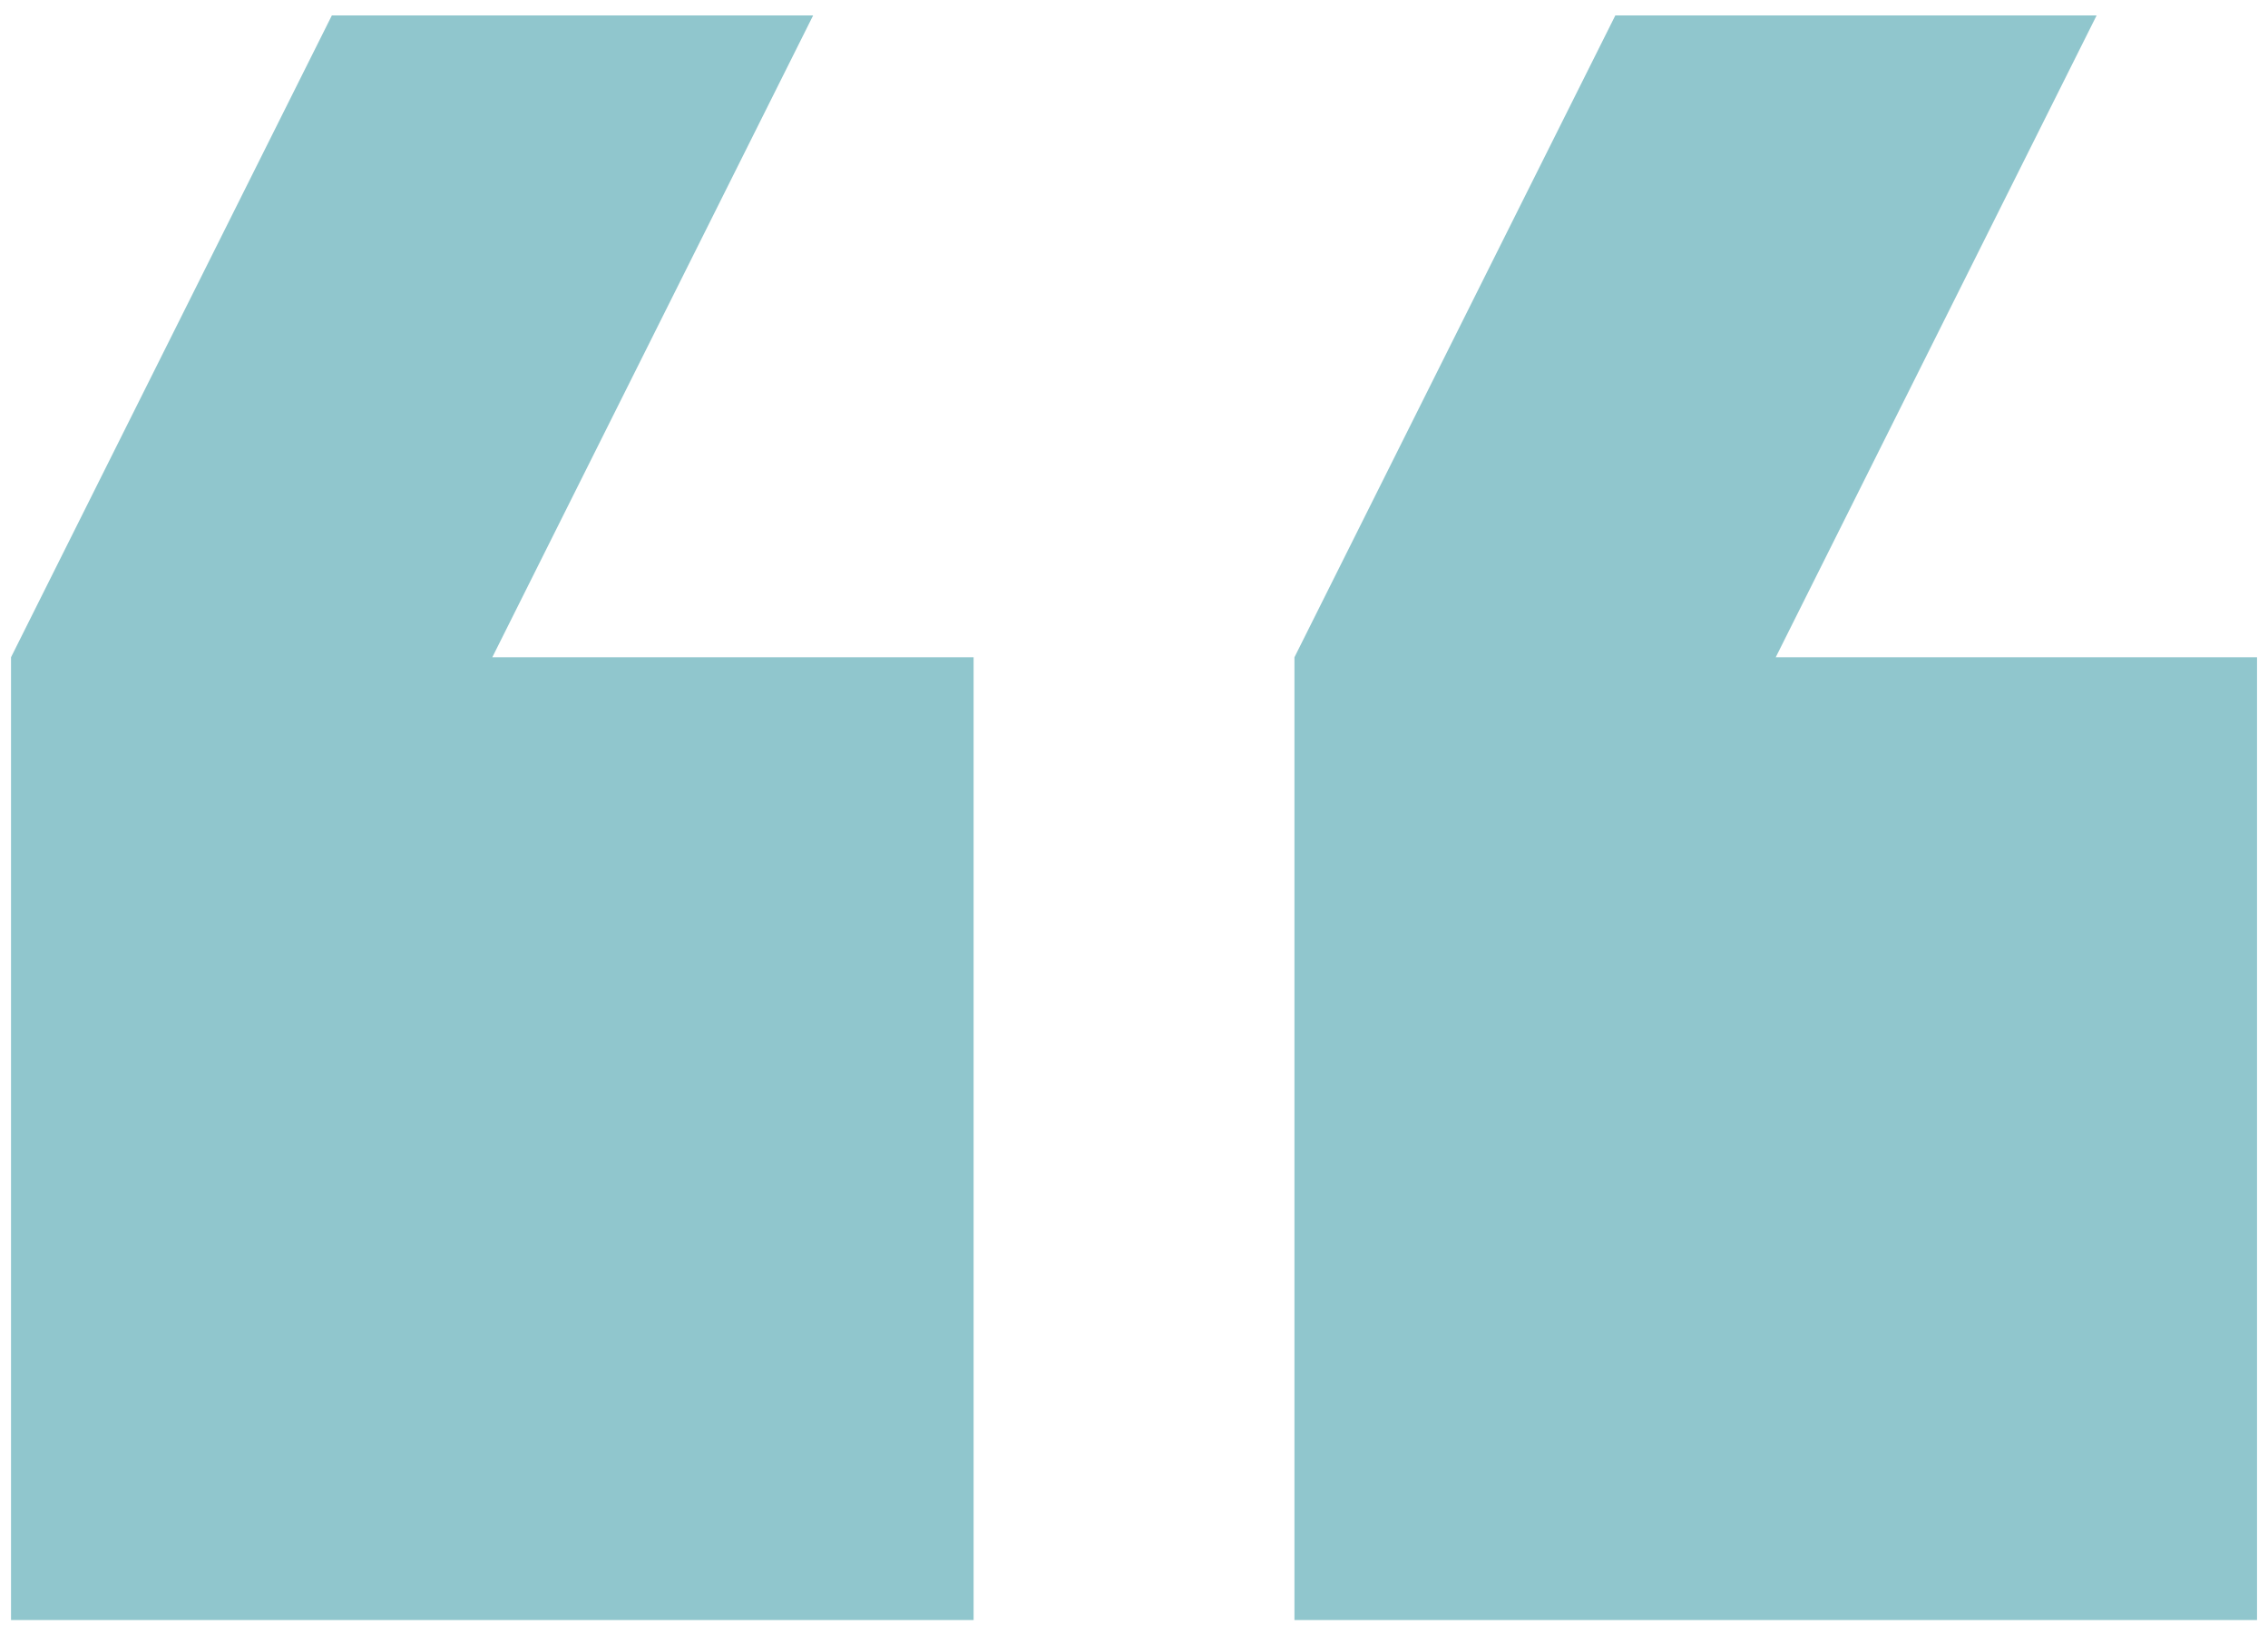
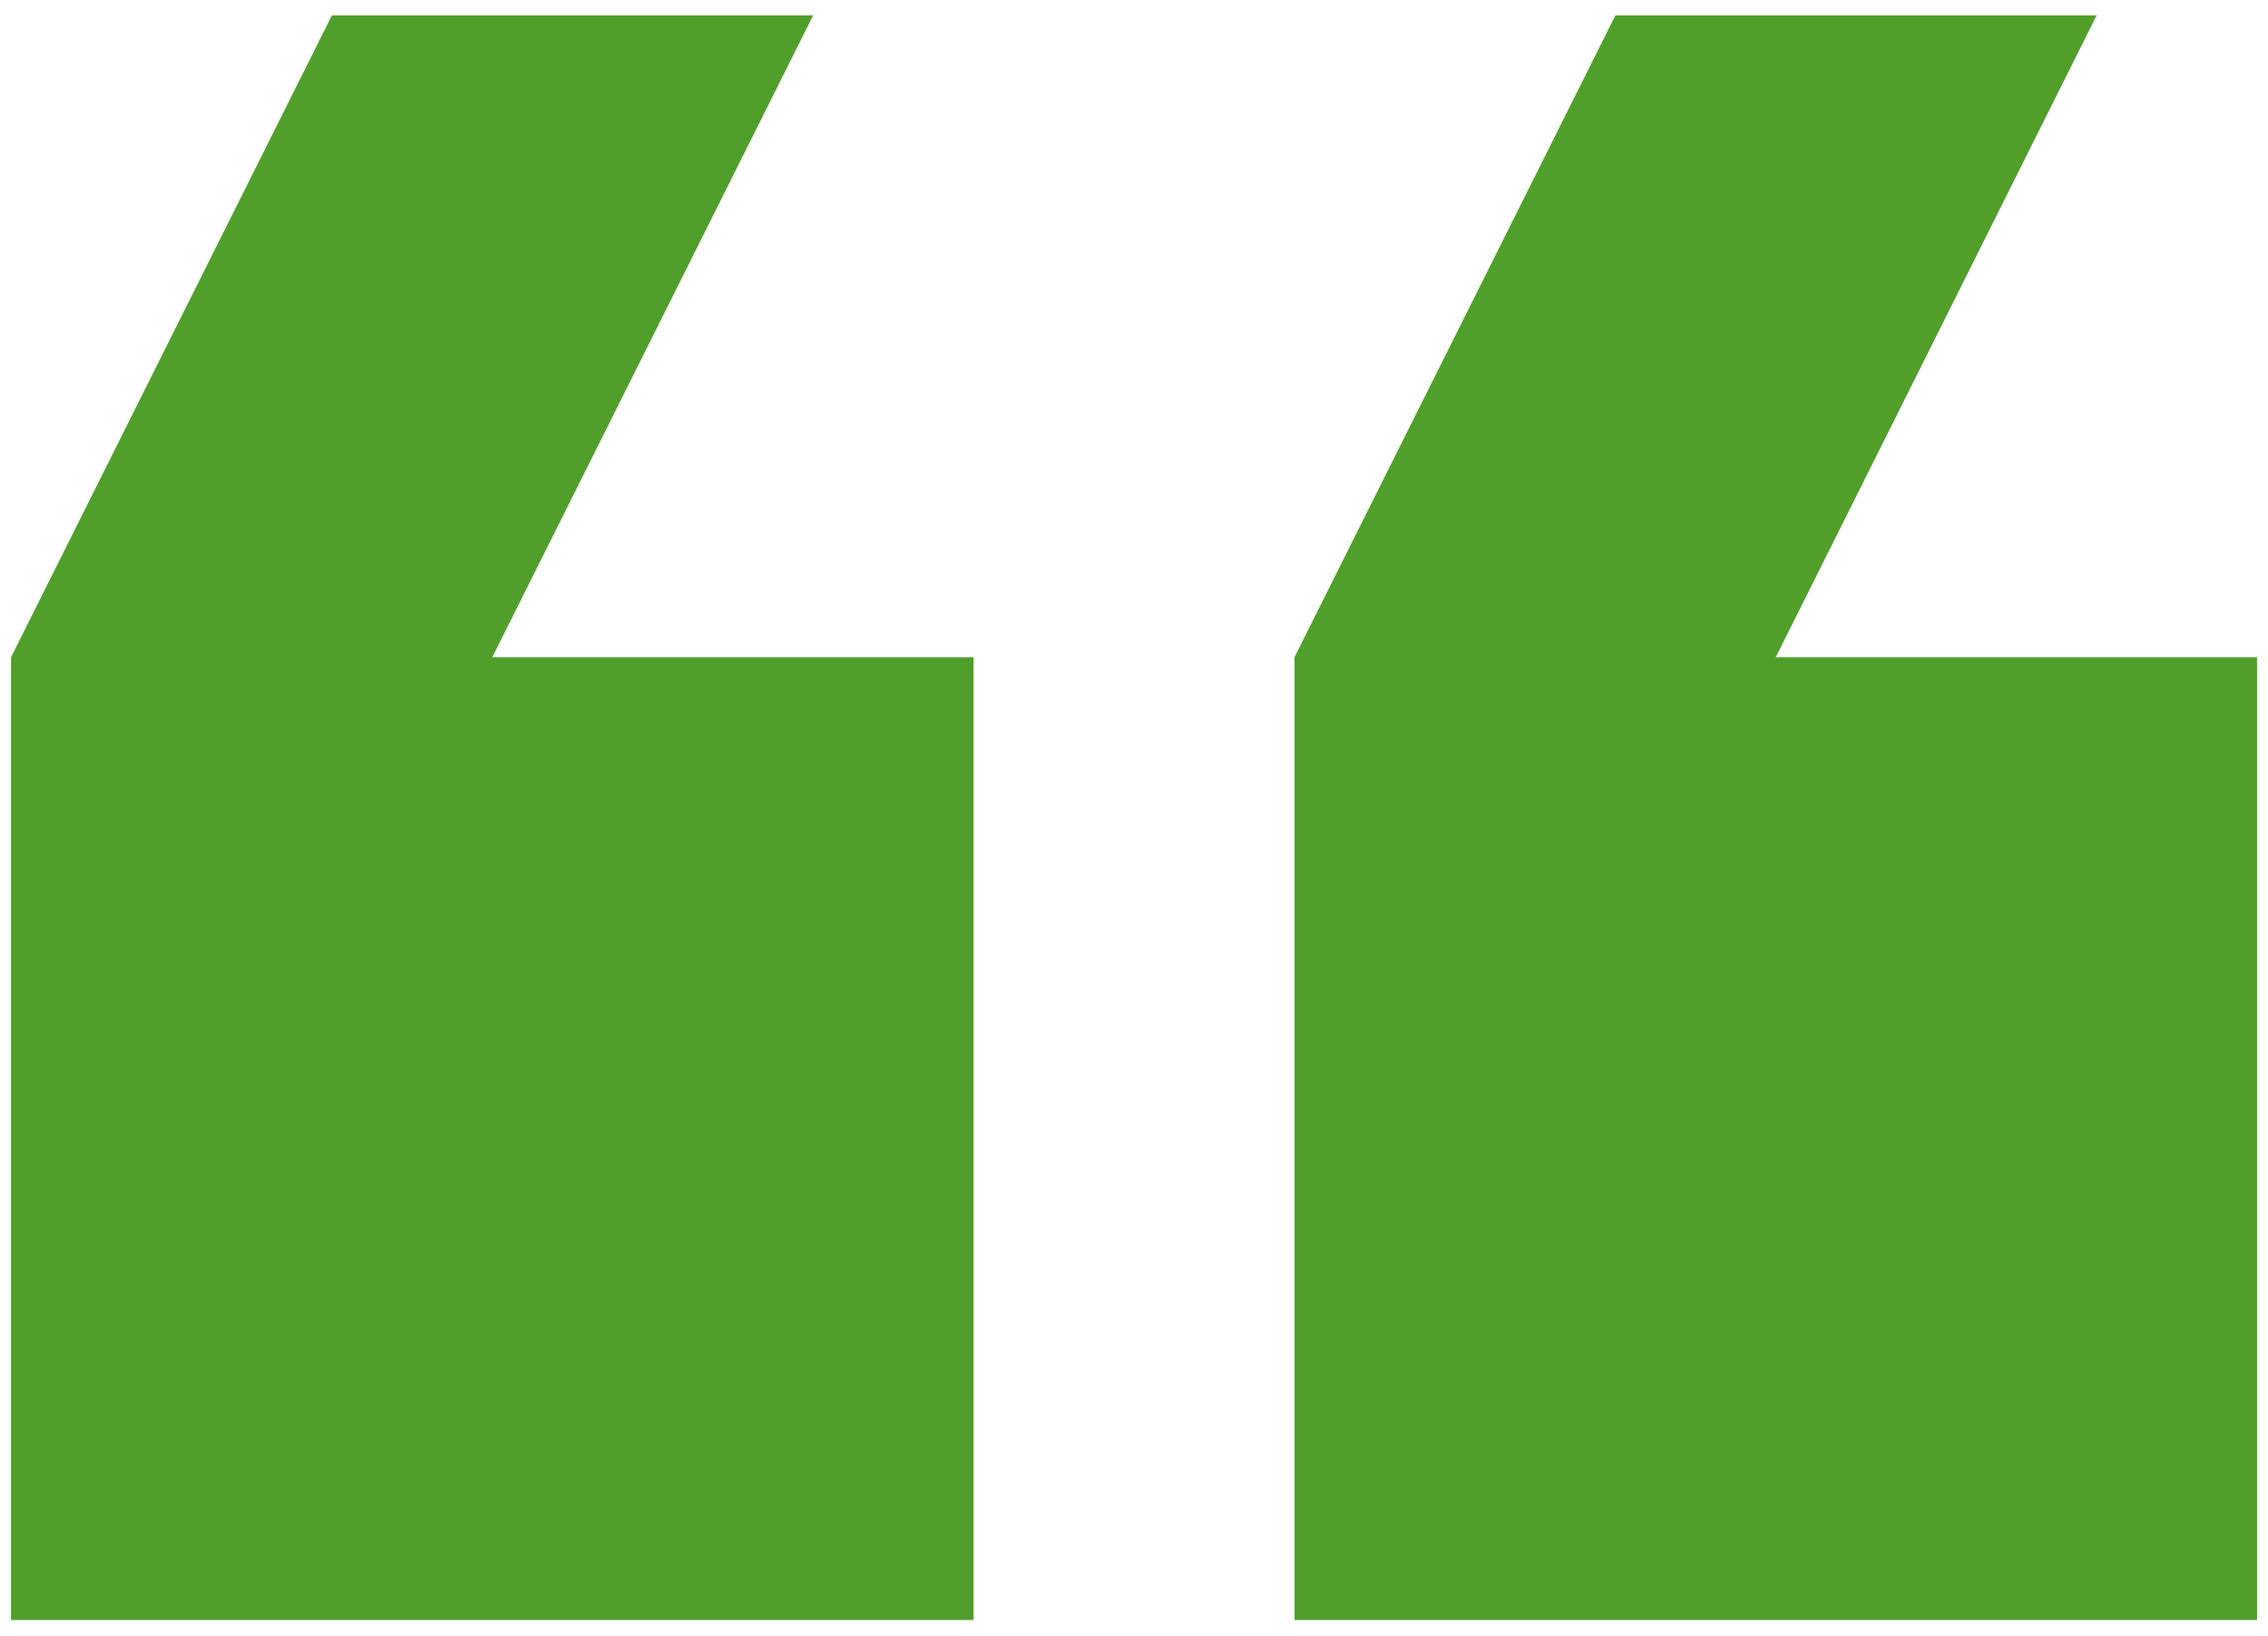
- <svg xmlns="http://www.w3.org/2000/svg" width="43" height="31" viewBox="0 0 43 31" fill="none">
-   <path d="M15.417 0.292L9.334 12.459H18.459V30.709H0.209V12.459L6.292 0.292H15.417ZM39.751 0.292L33.667 12.459H42.792V30.709H24.542V12.459L30.626 0.292H39.751Z" fill="#90C6CD" />
+ <svg xmlns="http://www.w3.org/2000/svg" width="43" height="31" viewBox="0 0 43 31" fill="none" version="1.1" id="svg1">
+   <defs id="defs1" />
+   <path d="M15.417 0.292L9.334 12.459H18.459V30.709H0.209V12.459L6.292 0.292H15.417ZM39.751 0.292L33.667 12.459H42.792V30.709H24.542V12.459L30.626 0.292H39.751Z" fill="#90C6CD" id="path1" style="fill:#509f2b;fill-opacity:1" />
</svg>
